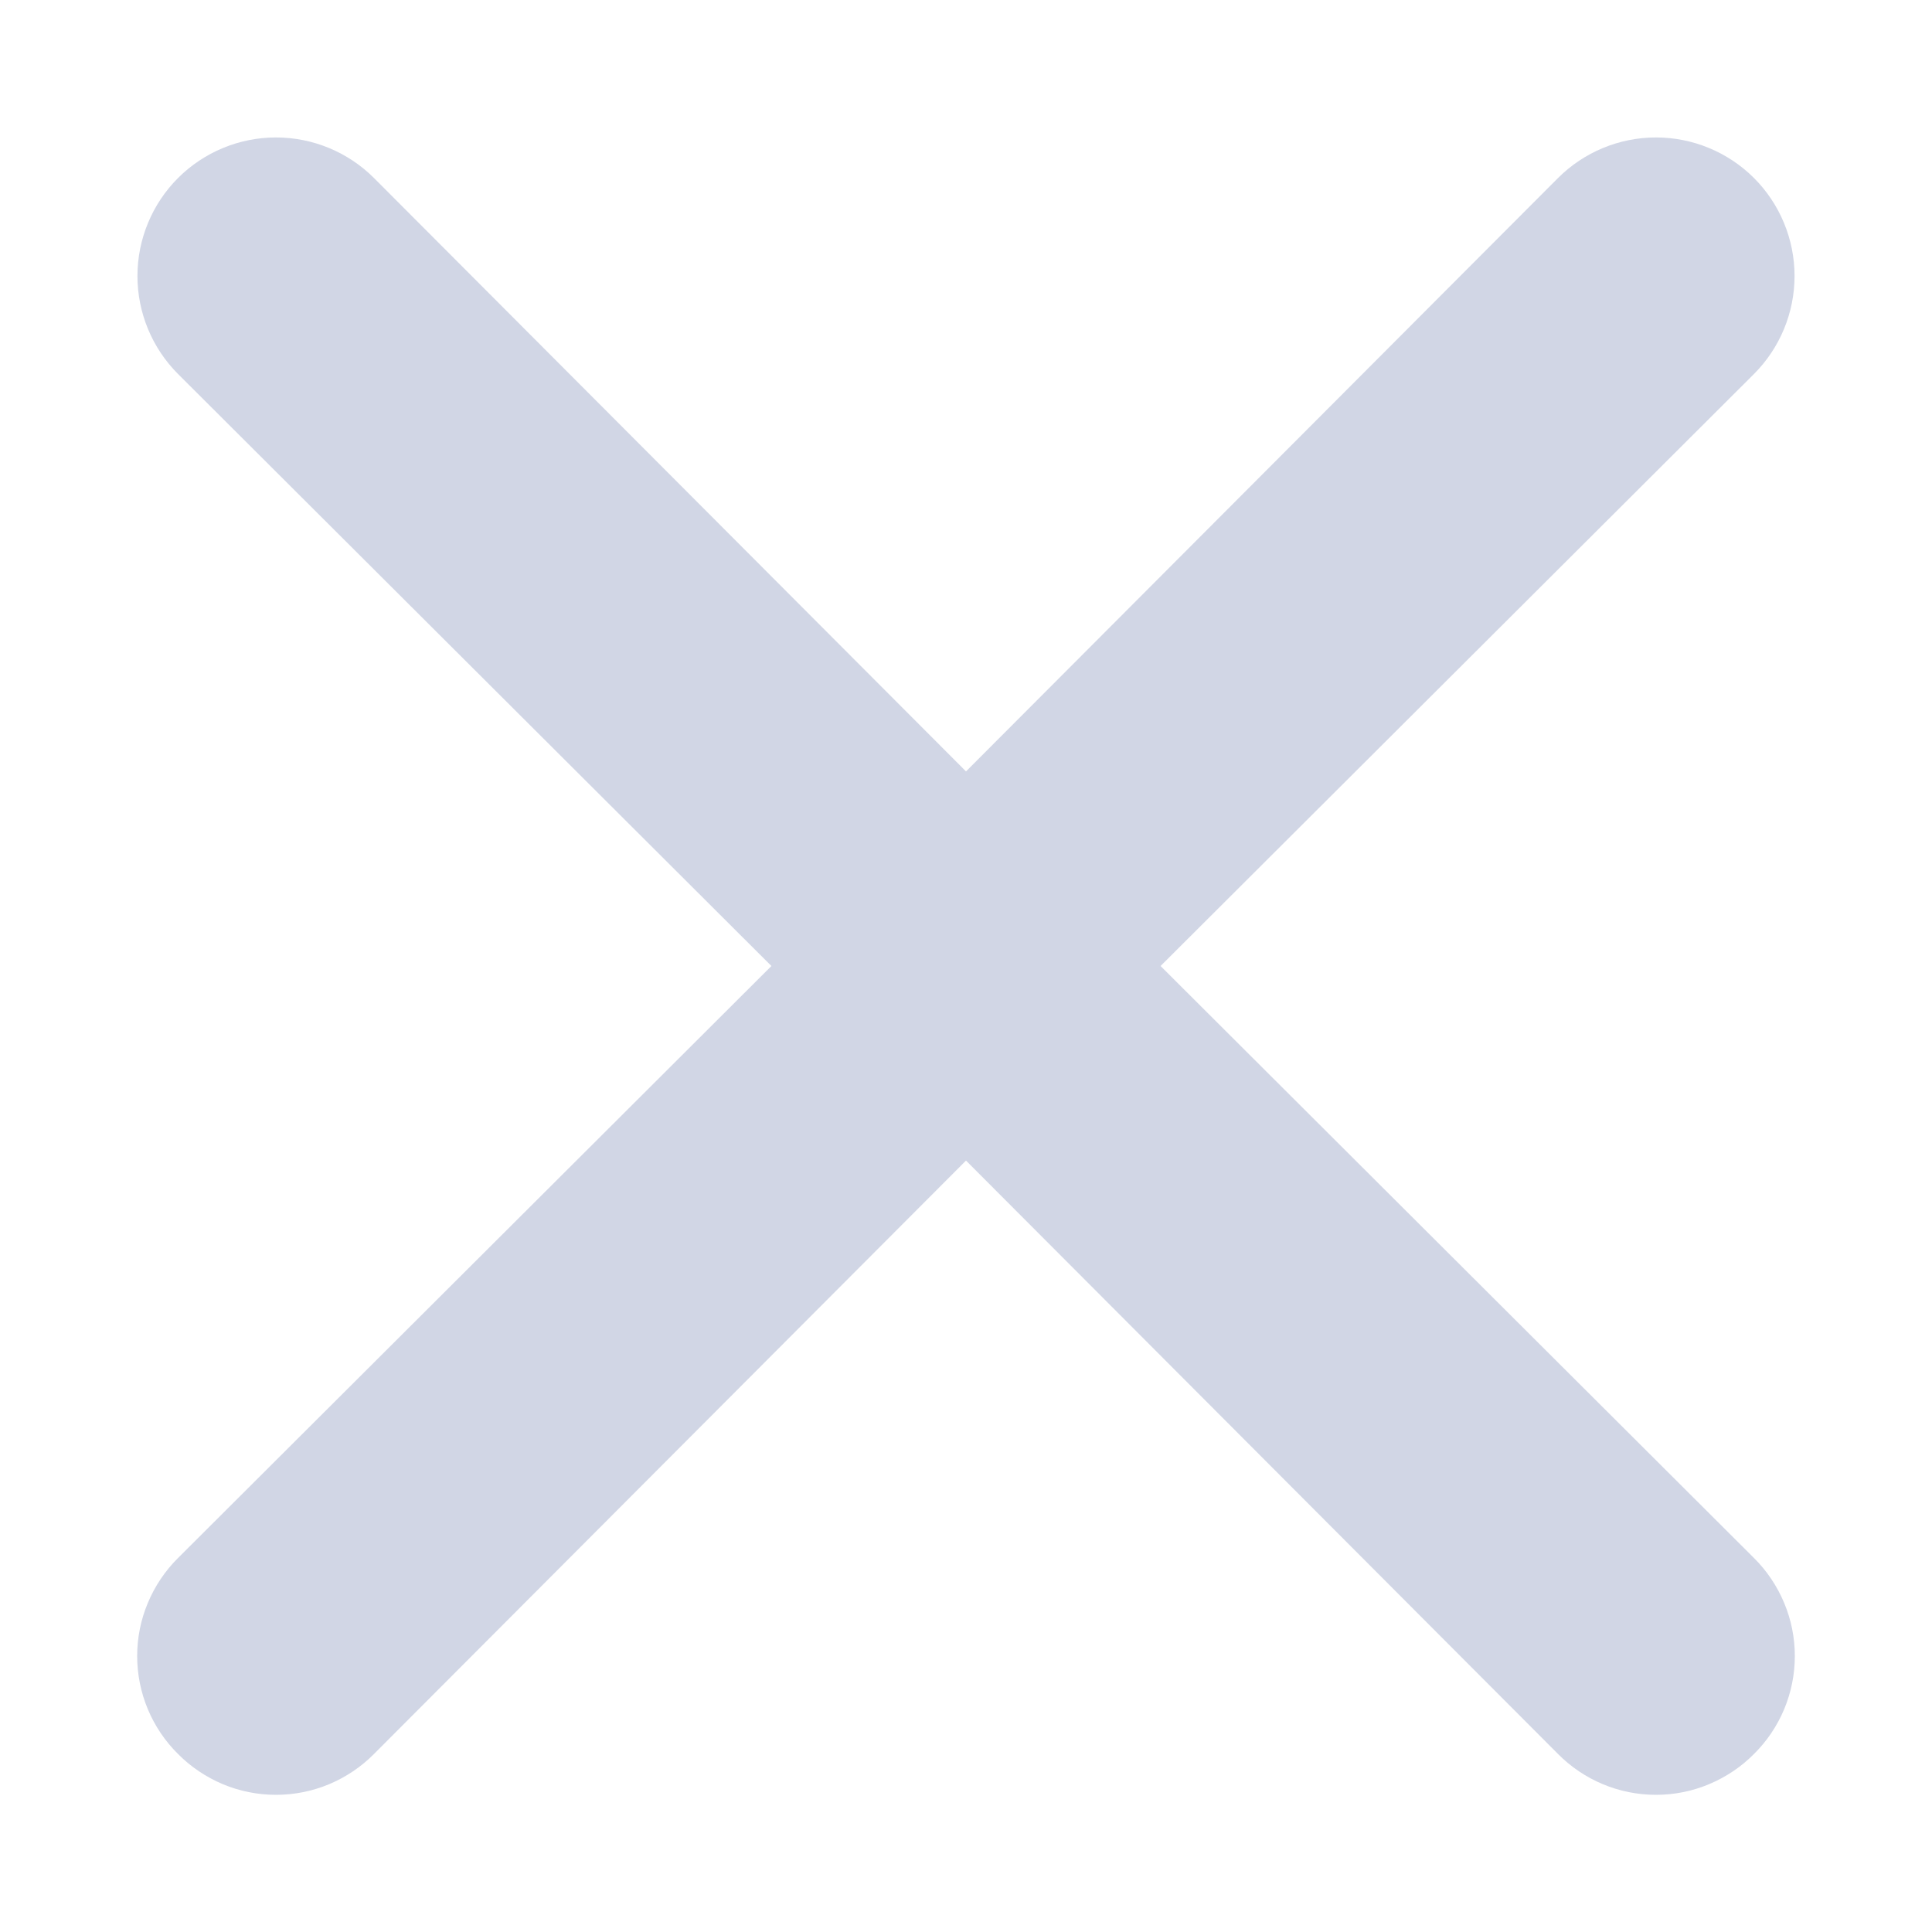
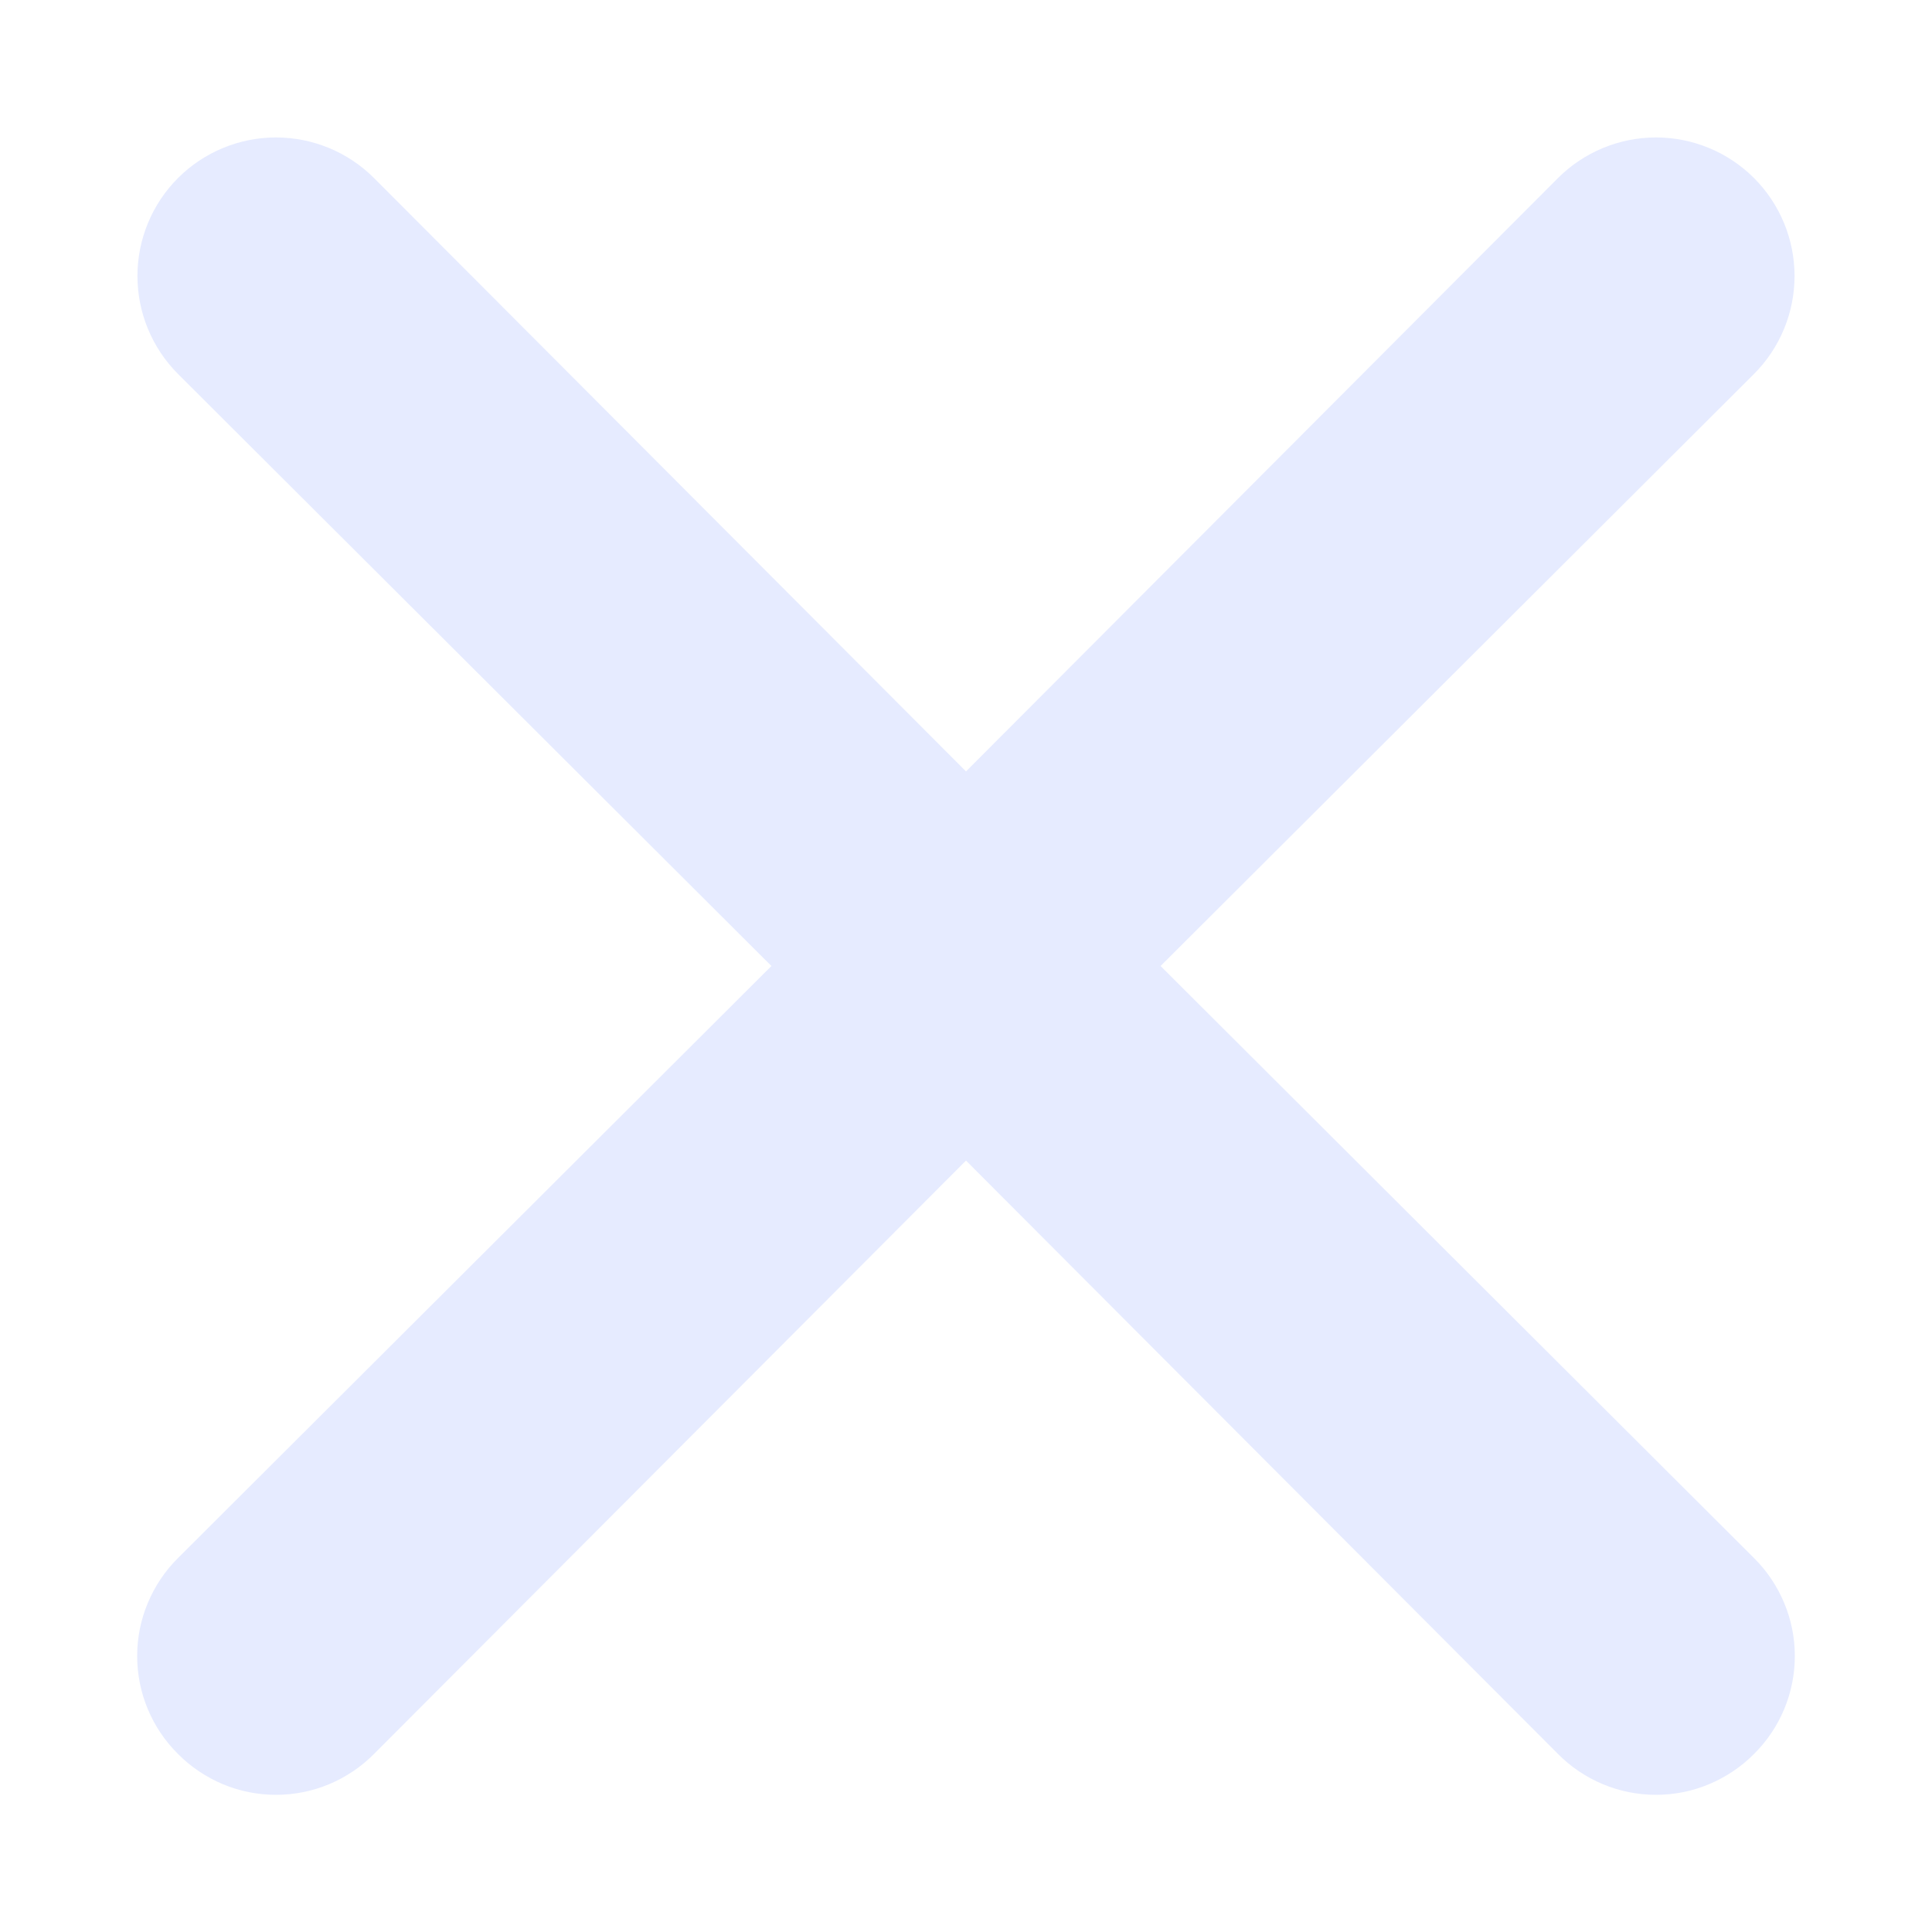
<svg xmlns="http://www.w3.org/2000/svg" width="14" height="14" viewBox="0 0 14 14" fill="none">
-   <path d="M8.41 7L12.71 2.71C12.898 2.522 13.004 2.266 13.004 2C13.004 1.734 12.898 1.478 12.71 1.29C12.522 1.102 12.266 0.996 12 0.996C11.734 0.996 11.478 1.102 11.29 1.29L7 5.59L2.71 1.29C2.522 1.102 2.266 0.996 2 0.996C1.734 0.996 1.478 1.102 1.29 1.29C1.102 1.478 0.996 1.734 0.996 2C0.996 2.266 1.102 2.522 1.29 2.71L5.59 7L1.29 11.29C1.196 11.383 1.122 11.494 1.071 11.616C1.02 11.738 0.994 11.868 0.994 12C0.994 12.132 1.02 12.263 1.071 12.385C1.122 12.507 1.196 12.617 1.29 12.71C1.383 12.804 1.494 12.878 1.615 12.929C1.737 12.98 1.868 13.006 2 13.006C2.132 13.006 2.263 12.98 2.385 12.929C2.506 12.878 2.617 12.804 2.71 12.71L7 8.41L11.29 12.71C11.383 12.804 11.493 12.878 11.615 12.929C11.737 12.98 11.868 13.006 12 13.006C12.132 13.006 12.263 12.98 12.384 12.929C12.506 12.878 12.617 12.804 12.71 12.71C12.804 12.617 12.878 12.507 12.929 12.385C12.98 12.263 13.006 12.132 13.006 12C13.006 11.868 12.98 11.738 12.929 11.616C12.878 11.494 12.804 11.383 12.71 11.29L8.41 7Z" fill="#d1d6e5" />
+   <path d="M8.41 7L12.71 2.71C12.898 2.522 13.004 2.266 13.004 2C13.004 1.734 12.898 1.478 12.71 1.29C12.522 1.102 12.266 0.996 12 0.996C11.734 0.996 11.478 1.102 11.29 1.29L7 5.59L2.71 1.29C2.522 1.102 2.266 0.996 2 0.996C1.734 0.996 1.478 1.102 1.29 1.29C1.102 1.478 0.996 1.734 0.996 2C0.996 2.266 1.102 2.522 1.29 2.71L5.59 7L1.29 11.29C1.196 11.383 1.122 11.494 1.071 11.616C1.02 11.738 0.994 11.868 0.994 12C0.994 12.132 1.02 12.263 1.071 12.385C1.122 12.507 1.196 12.617 1.29 12.71C1.383 12.804 1.494 12.878 1.615 12.929C1.737 12.98 1.868 13.006 2 13.006C2.132 13.006 2.263 12.98 2.385 12.929C2.506 12.878 2.617 12.804 2.71 12.71L7 8.41L11.29 12.71C11.383 12.804 11.493 12.878 11.615 12.929C11.737 12.98 11.868 13.006 12 13.006C12.132 13.006 12.263 12.98 12.384 12.929C12.506 12.878 12.617 12.804 12.71 12.71C12.804 12.617 12.878 12.507 12.929 12.385C12.98 12.263 13.006 12.132 13.006 12C13.006 11.868 12.98 11.738 12.929 11.616C12.878 11.494 12.804 11.383 12.71 11.29L8.41 7Z" fill="#e6ebff" />
</svg>
